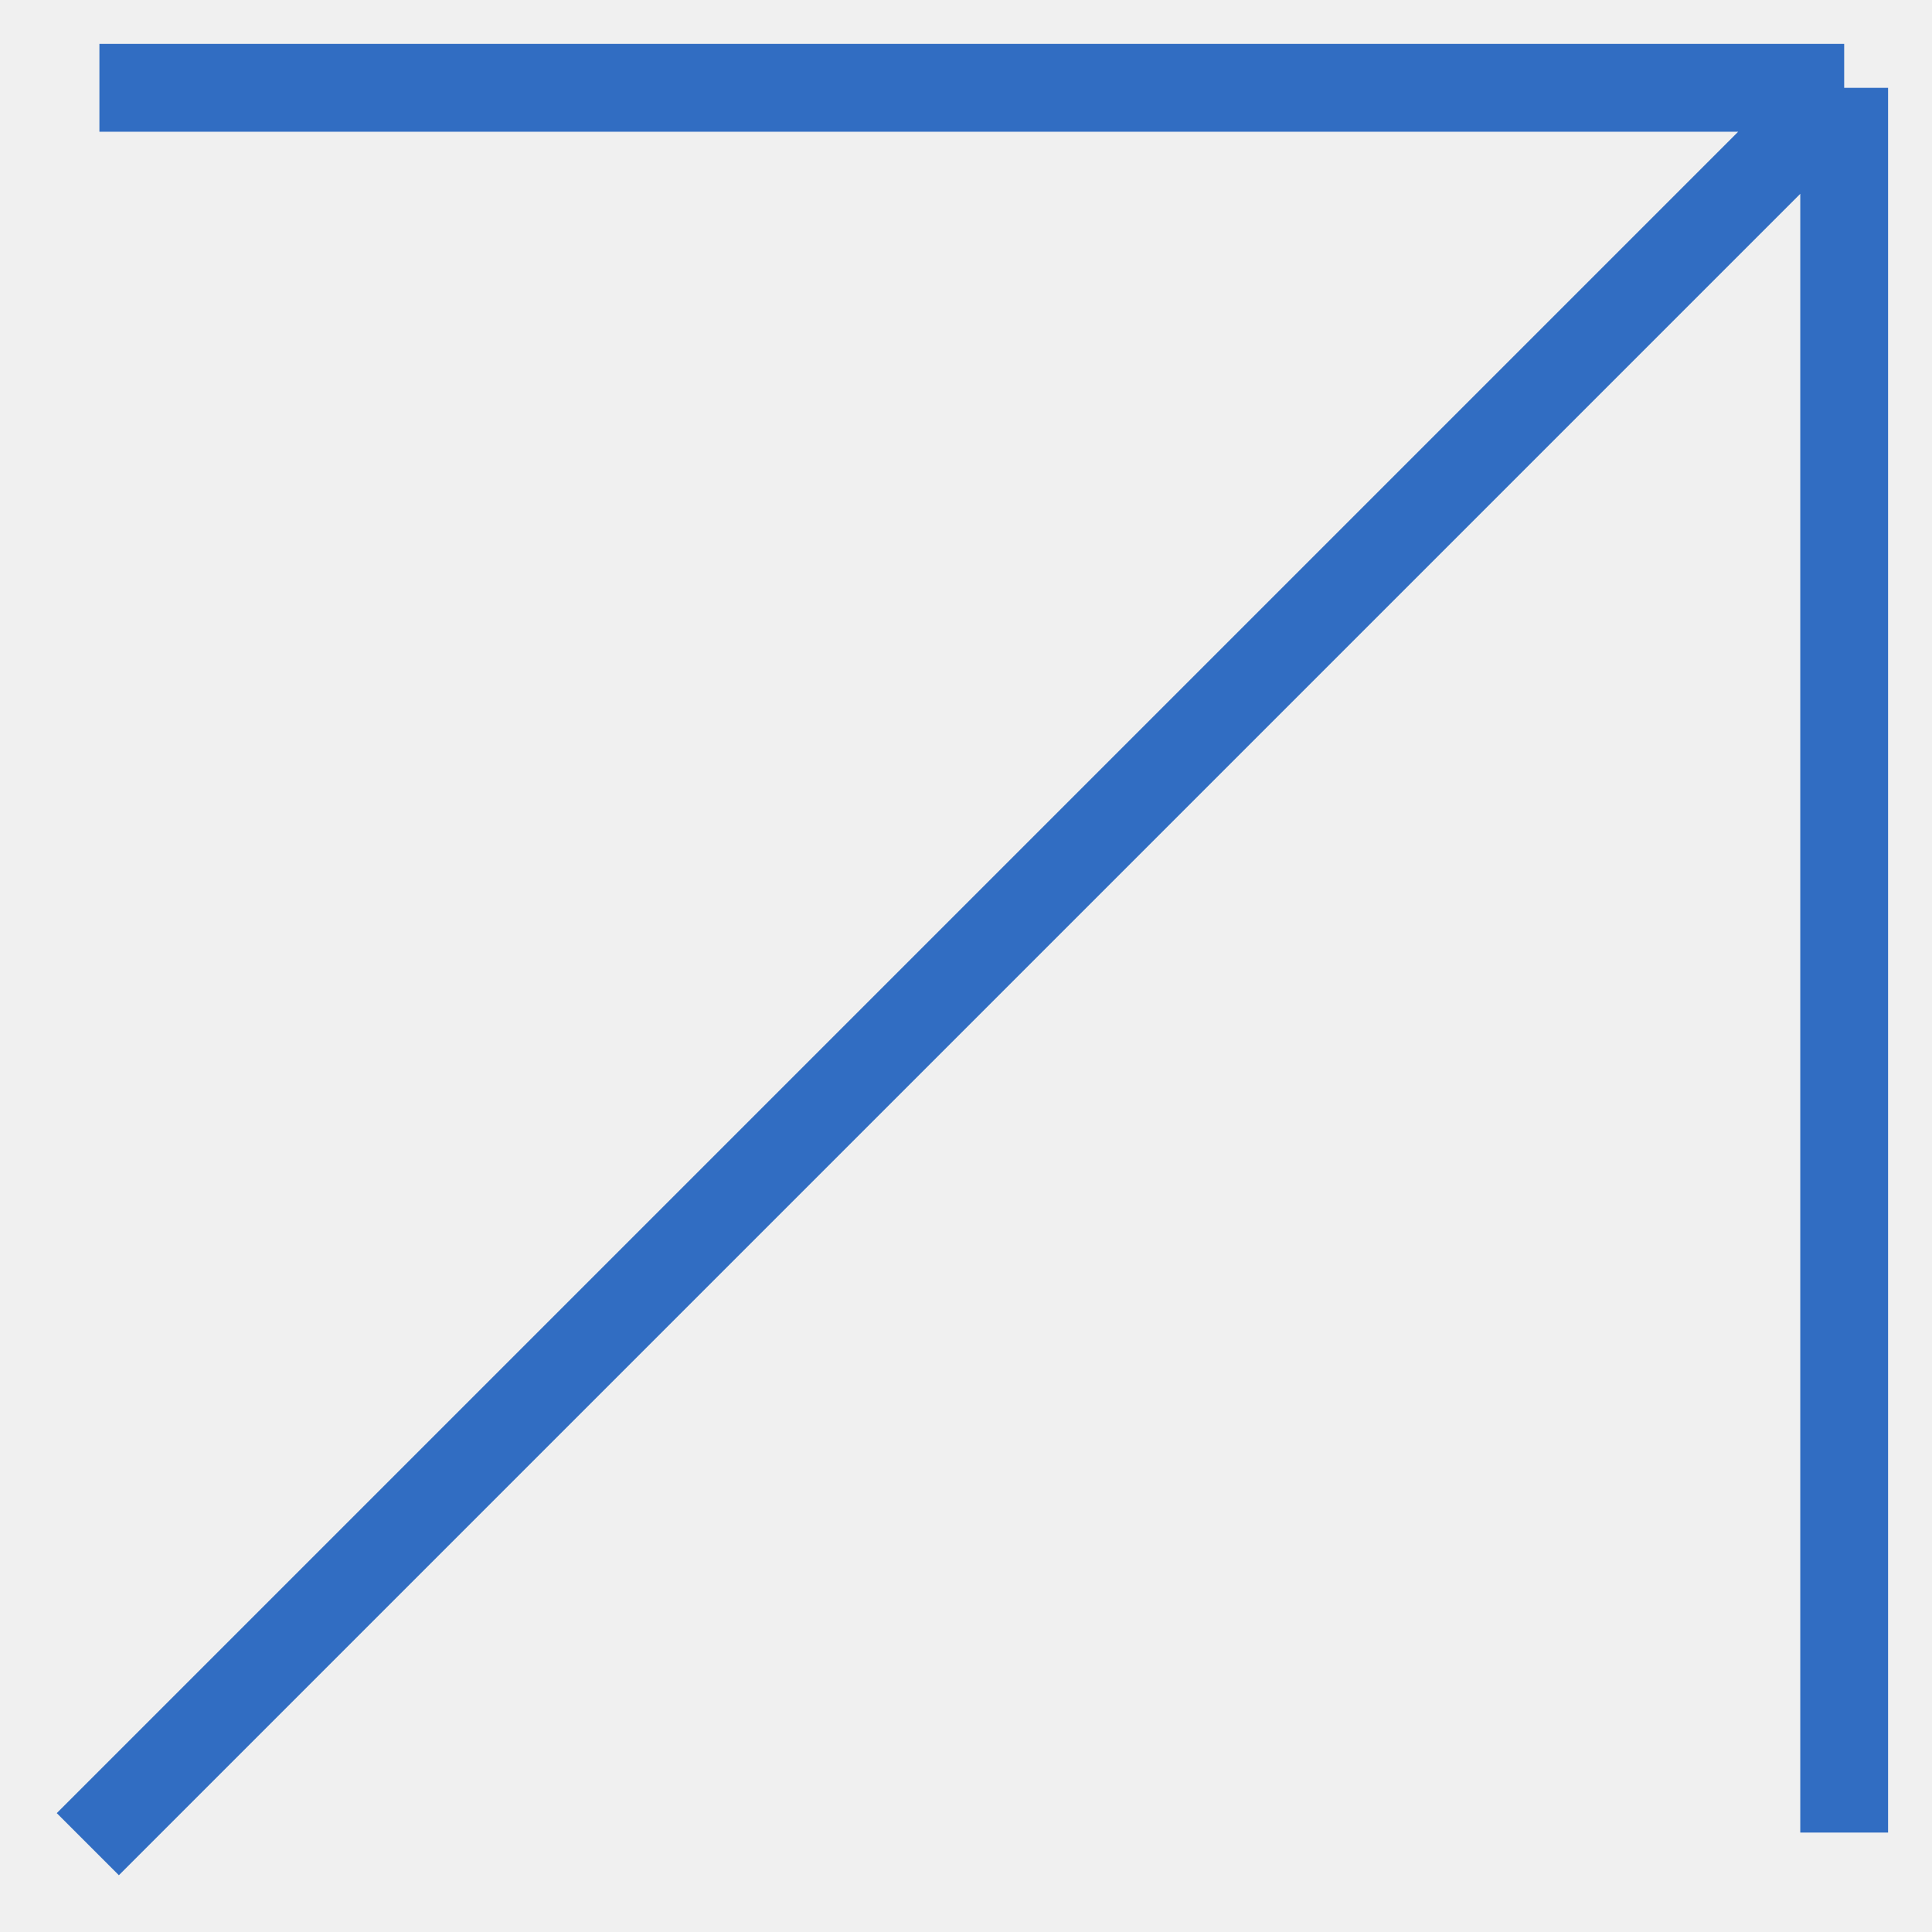
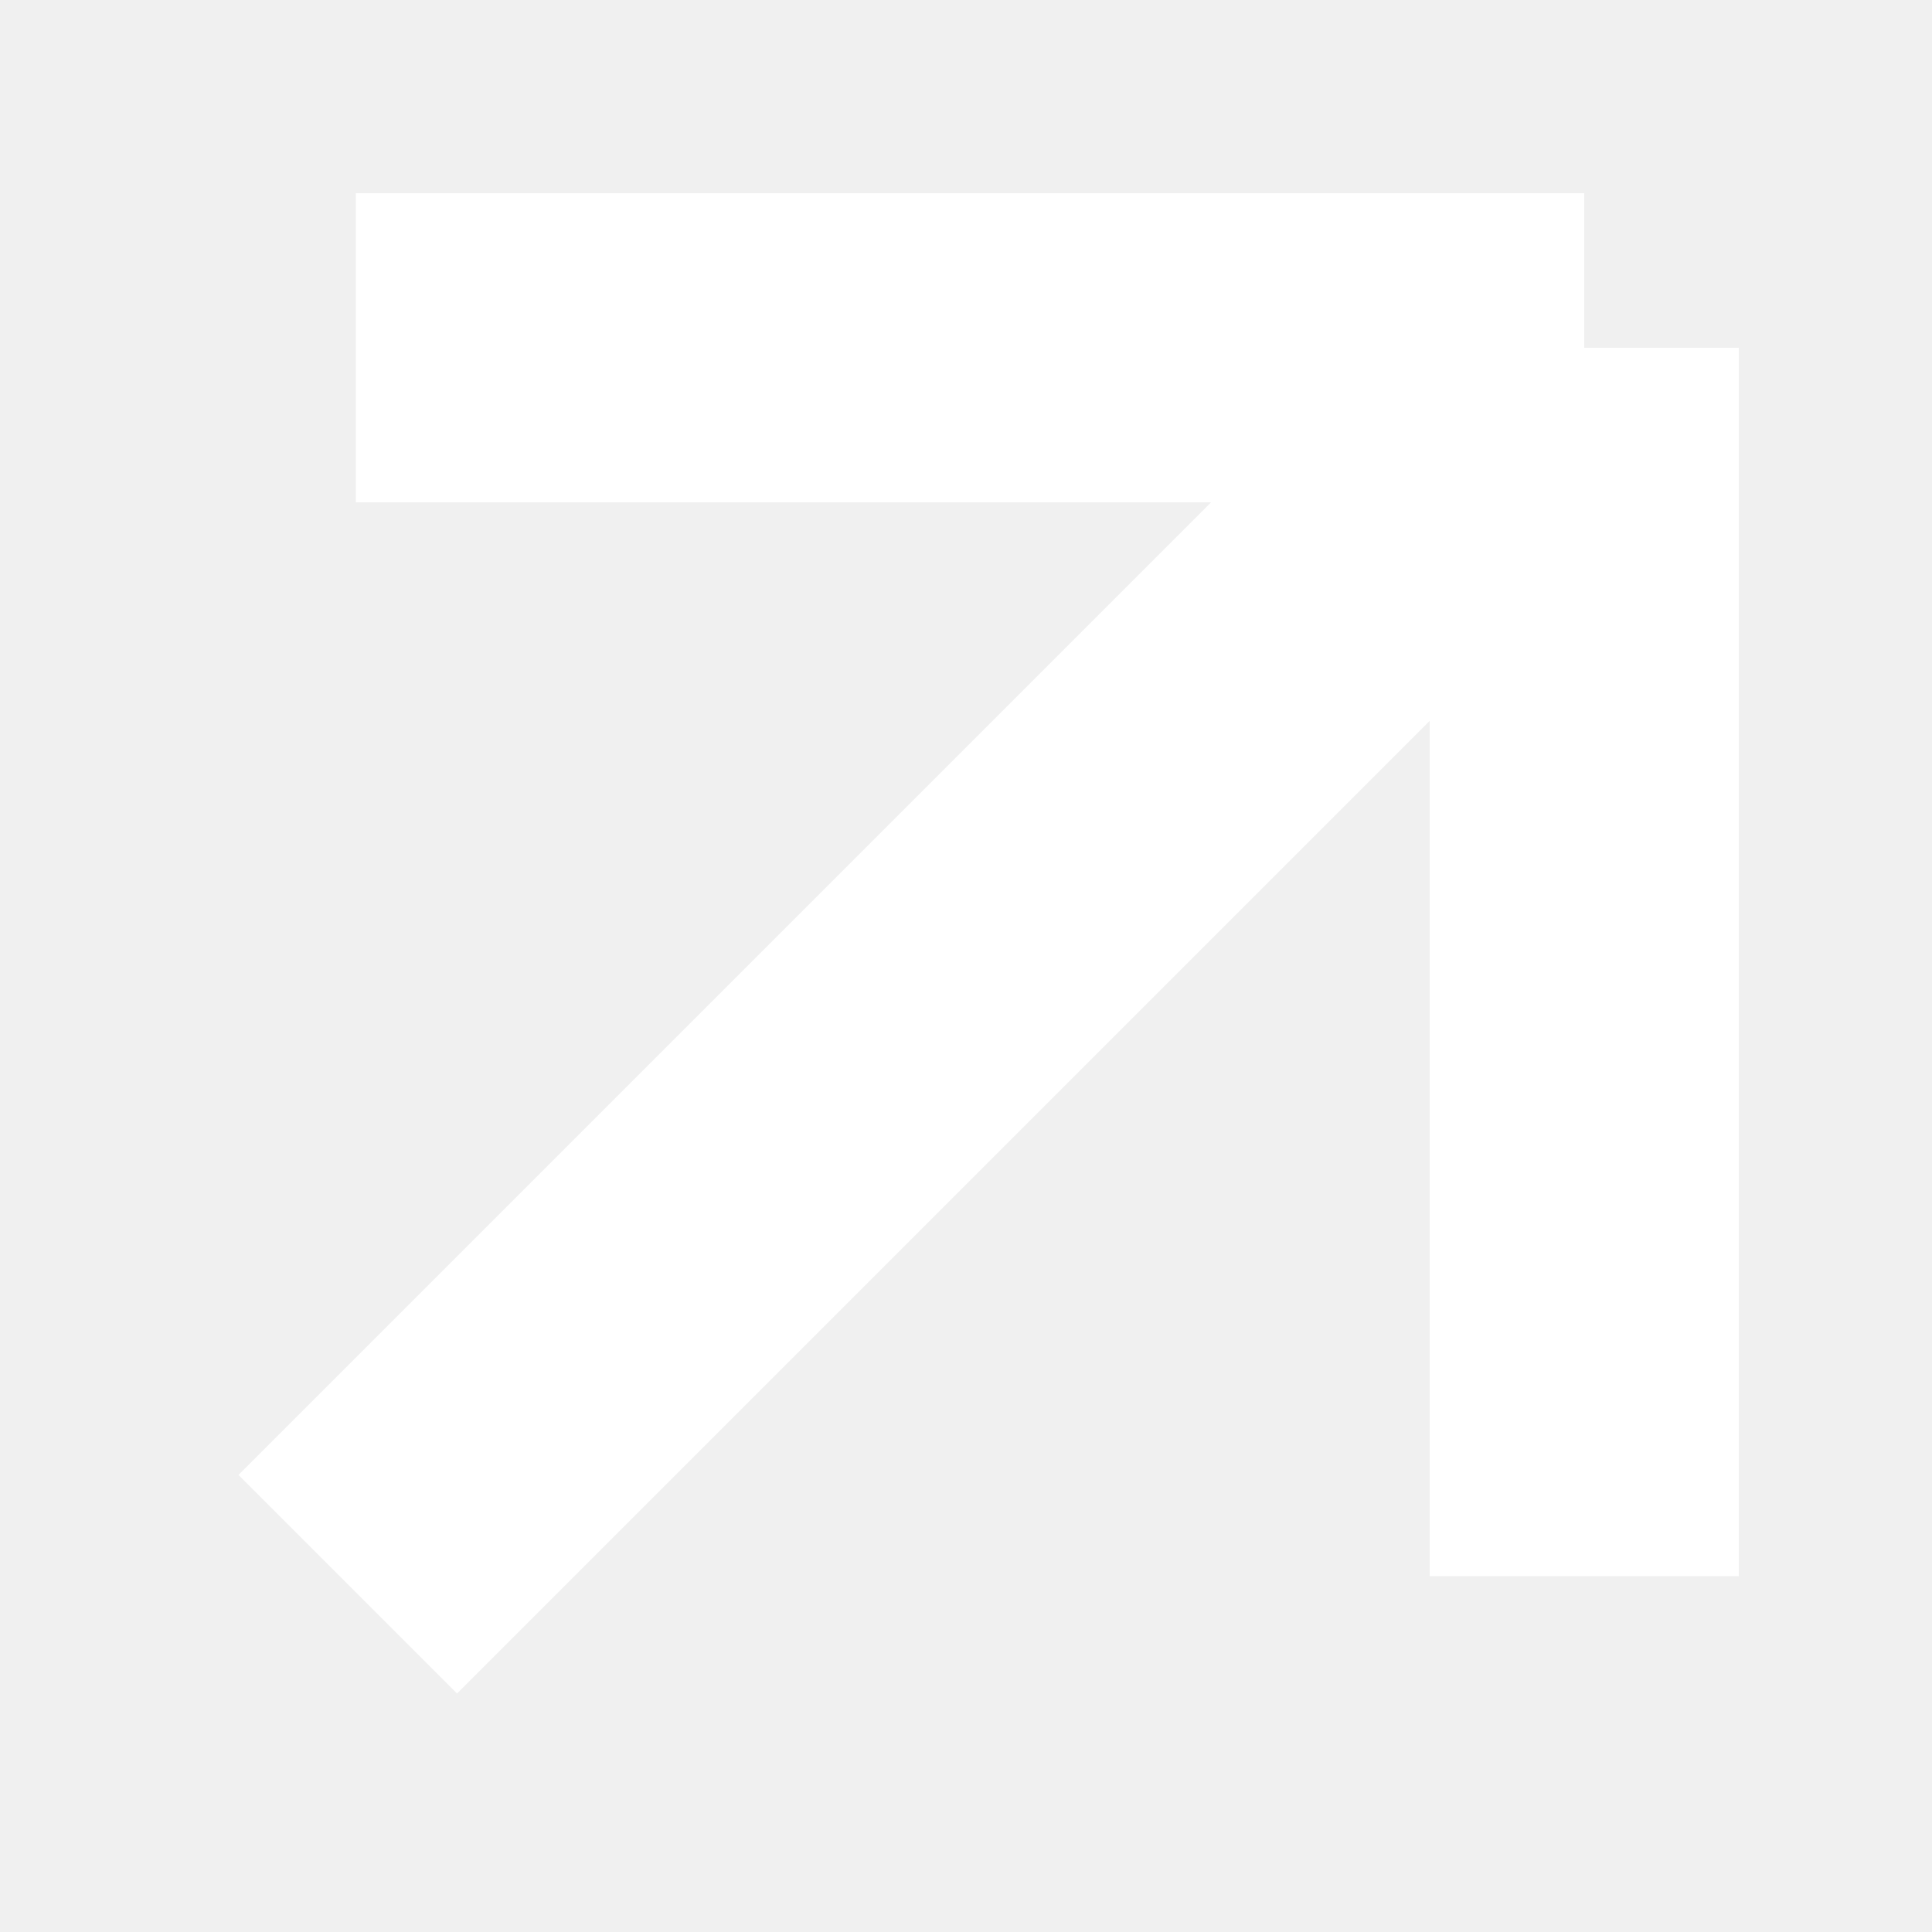
- <svg xmlns="http://www.w3.org/2000/svg" width="22" height="22" viewBox="0 0 22 22" fill="none">
-   <g clip-path="url(#clip0_11_682)">
-     <path d="M1 21L21 1M21 1H1.132M21 1V20.868" stroke="#316DC2" />
+ <svg xmlns="http://www.w3.org/2000/svg" width="10" height="10" viewBox="0 0 10 10" fill="none">
+   <g clip-path="url(#clip0_2369_2251)">
+     <path d="M1.8 8.2L8.2 1.8M8.2 1.8H1.842M8.2 1.8V8.158" stroke="white" stroke-width="1.6" />
  </g>
  <defs>
-     <clipPath id="clip0_11_682">
-       <rect width="22" height="22" fill="white" />
+     <clipPath id="clip0_2369_2251">
+       <rect width="8" height="8" fill="white" transform="translate(1 1)" />
    </clipPath>
  </defs>
</svg>
